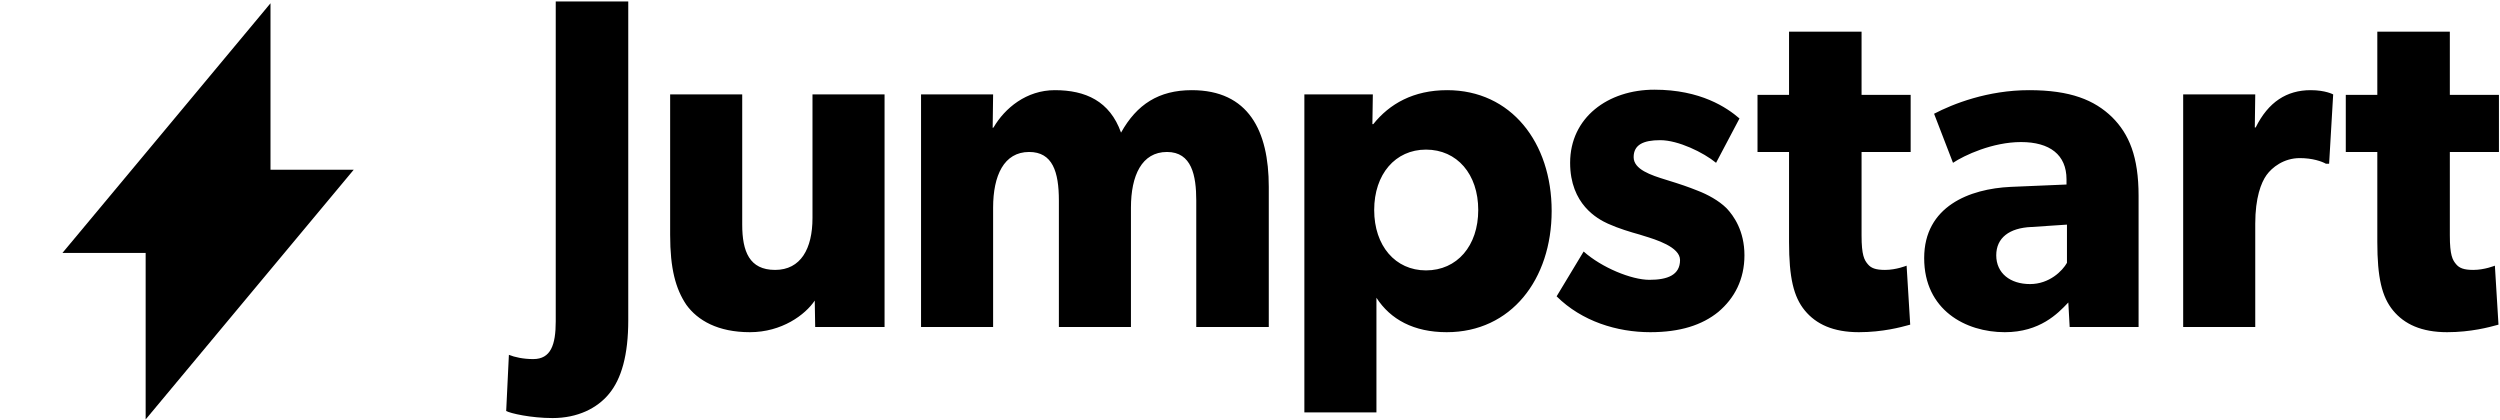
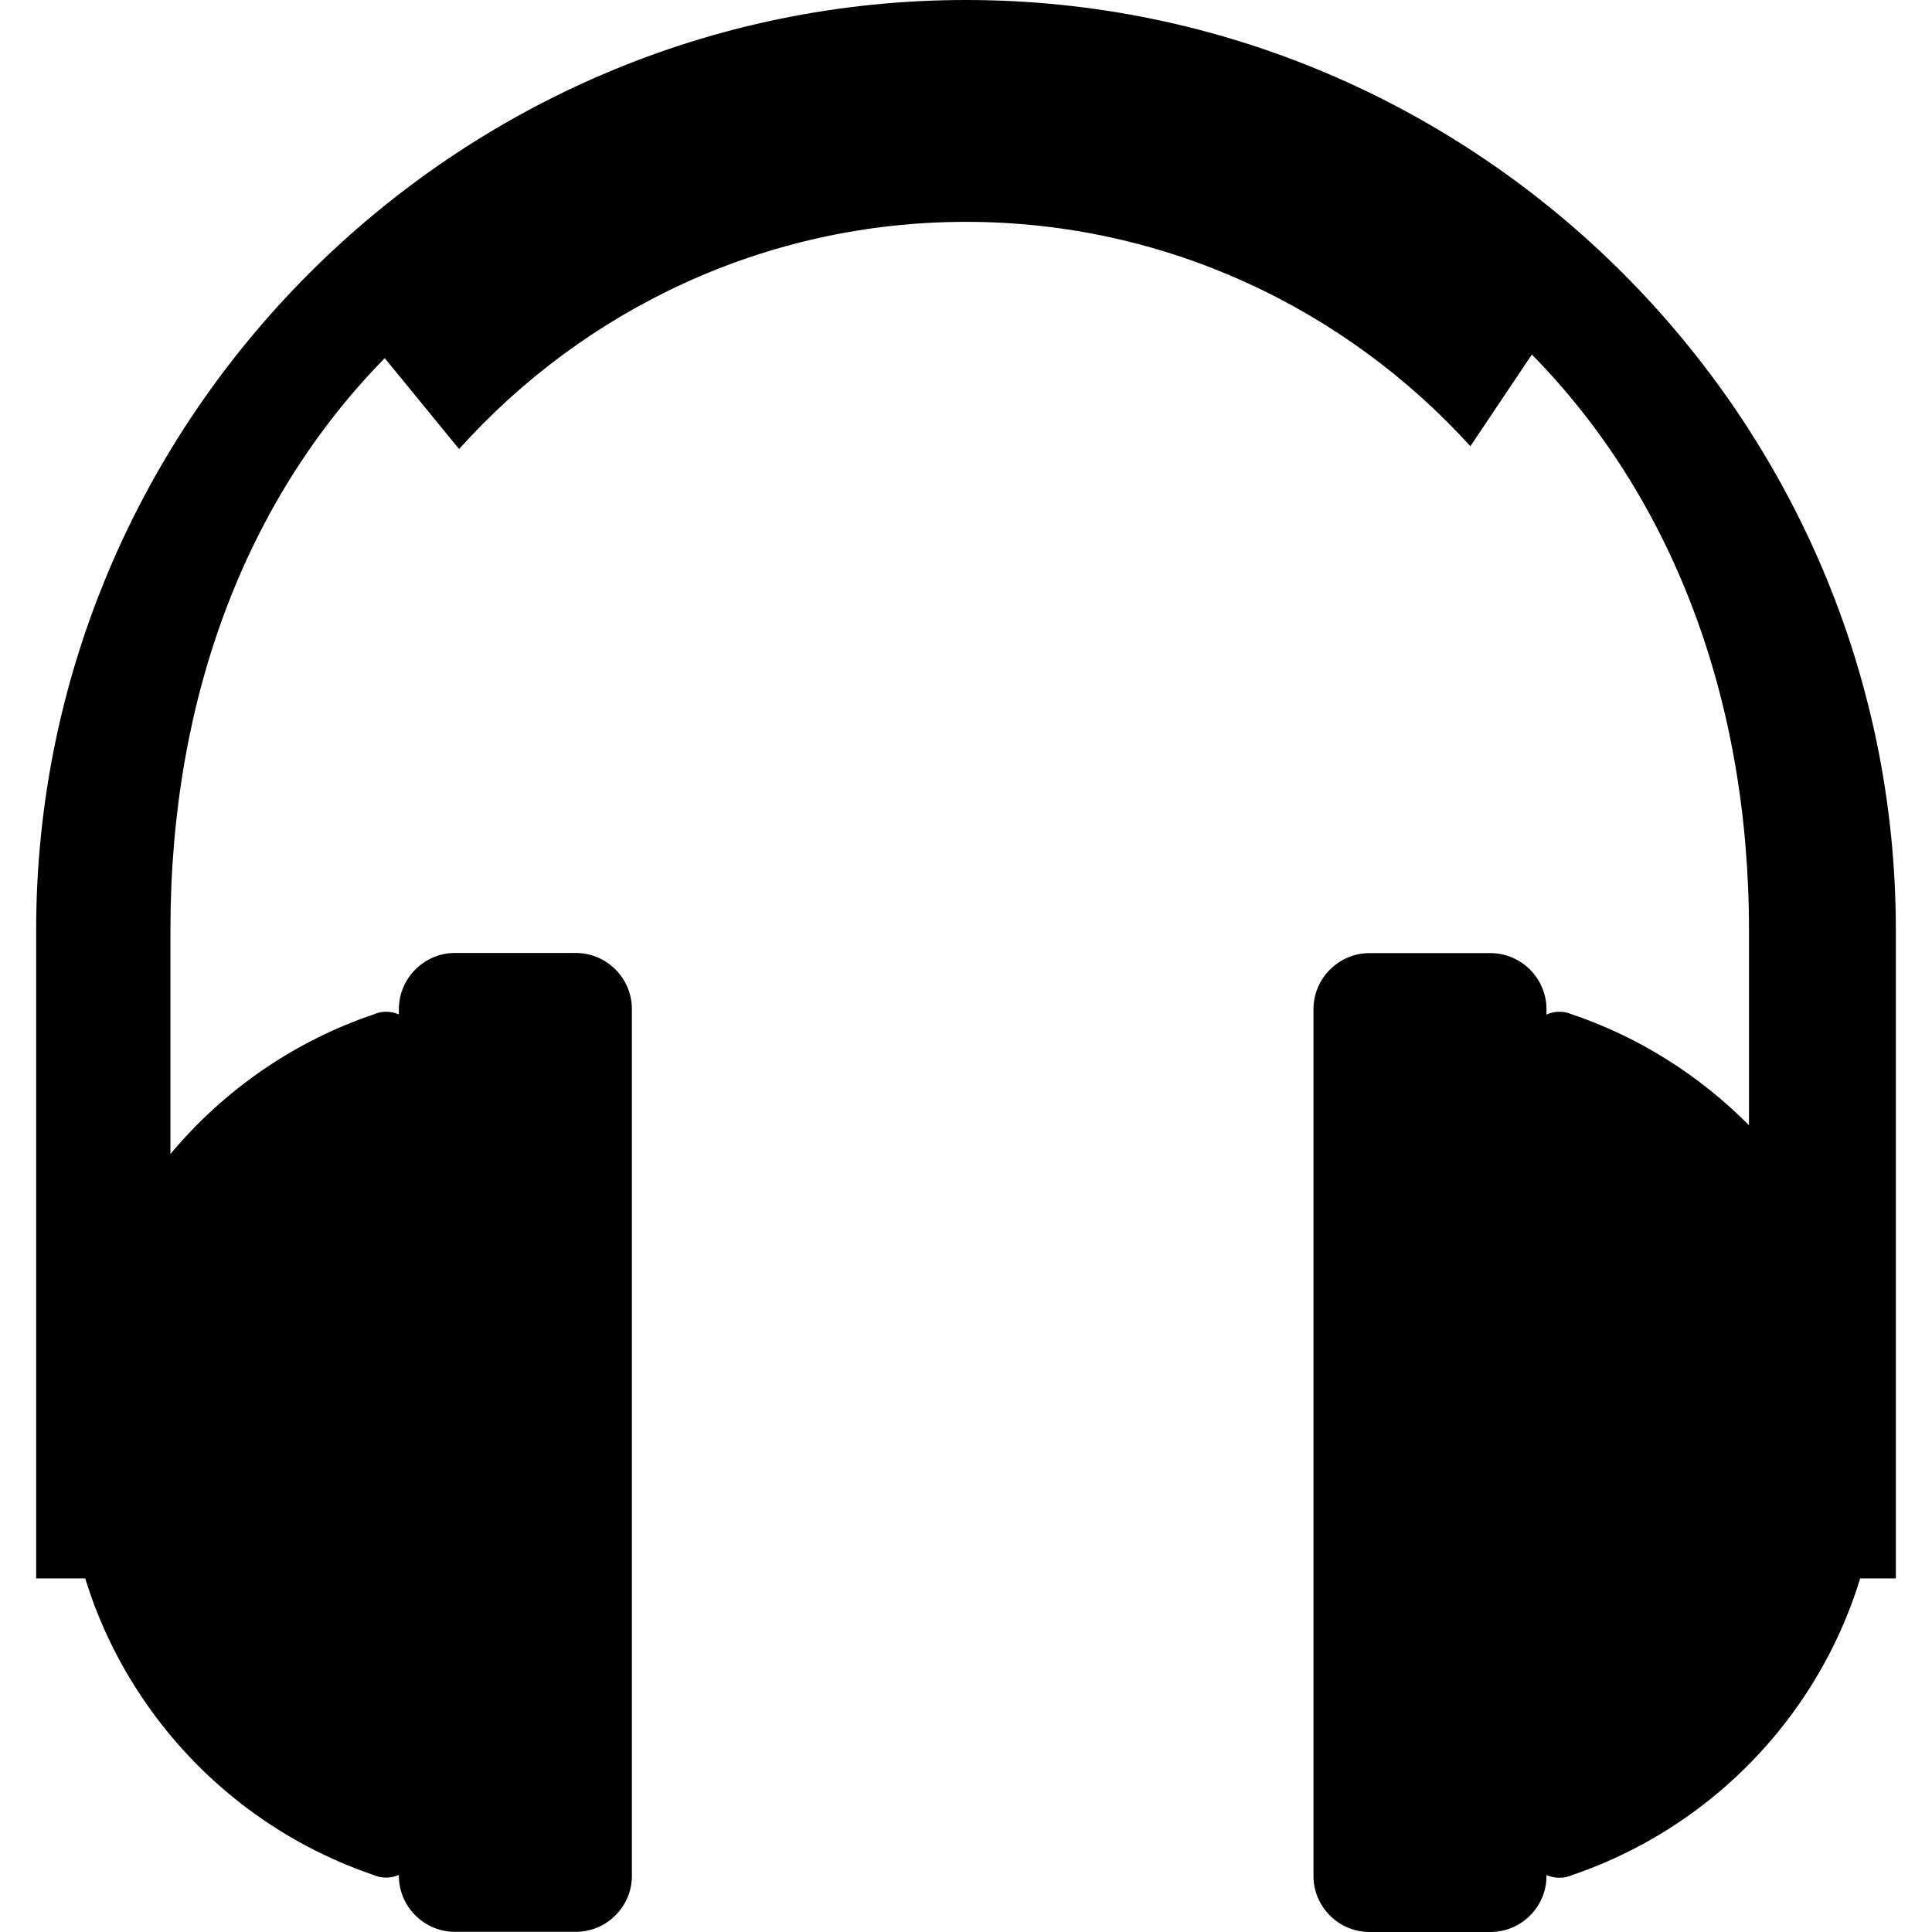
- <svg xmlns="http://www.w3.org/2000/svg" width="143" height="24" viewBox="0 0 805 135" fill="current-color">
-   <rect width="805" height="135" fill="none" />
-   <path fill-rule="evenodd" clip-rule="evenodd" d="M202.299 0.42H178.948V103.419C178.948 111.015 177.352 115.572 171.695 115.572C168.505 115.572 165.749 114.965 163.863 114.205L162.993 132.283C164.298 133.043 170.97 134.562 177.932 134.562C186.054 134.562 192.291 131.372 196.062 126.814C200.123 121.953 202.299 114.205 202.299 103.115V0.42ZM284.828 30.348H261.621V70.15C261.621 80.024 257.85 86.86 249.582 86.86C241.315 86.86 238.995 80.936 238.995 72.276V30.348H215.788V75.619C215.788 86.405 217.529 92.937 221.01 98.102C224.636 103.115 231.163 106.913 241.461 106.913C251.759 106.913 259.301 101.292 262.347 96.735L262.492 105.242H284.828V30.348ZM383.746 28.98C402.021 28.98 408.548 42.045 408.548 60.123V105.242H385.196V64.529C385.196 56.477 383.746 48.881 375.769 48.881C367.646 48.881 364.165 56.477 364.165 66.808V105.242H340.959V64.529C340.959 55.262 338.929 48.881 331.386 48.881C323.264 48.881 319.783 56.477 319.783 66.808V105.242H296.576V30.348H319.783L319.638 41.133L319.928 40.982C323.554 34.753 330.516 28.98 339.653 28.98C349.516 28.98 357.349 32.474 360.975 42.653C366.051 33.538 373.158 28.98 383.746 28.98ZM499.635 67.871C499.635 45.843 486.581 28.98 465.985 28.98C455.107 28.98 447.42 33.386 442.198 39.918H441.908L442.053 30.348H420.006V132.739H443.213V95.823C447.709 102.811 455.252 106.913 465.84 106.913C486.581 106.913 499.635 89.899 499.635 67.871ZM475.993 67.567C475.993 79.113 469.175 87.013 459.168 87.013C449.305 87.013 442.488 79.113 442.488 67.567C442.488 56.022 449.305 48.122 459.168 48.122C469.175 48.122 475.993 56.022 475.993 67.567ZM555.911 66.959C558.231 69.39 561.712 74.251 561.712 82.151C561.712 89.898 558.522 95.975 553.3 100.381C548.079 104.634 540.971 106.913 531.398 106.913C520.665 106.913 509.352 103.419 501.23 95.368L509.932 80.936C515.734 86.101 525.307 90.051 531.109 90.051C536.911 90.051 540.972 88.531 540.972 83.67C540.972 79.459 533.137 77.072 529.343 75.916L529.343 75.916C528.757 75.738 528.267 75.589 527.918 75.467C525.162 74.707 521.101 73.492 517.765 71.972C514.429 70.453 505.581 65.744 505.581 52.376C505.581 37.791 517.765 28.828 532.704 28.828C547.643 28.828 556.056 34.601 560.117 38.095L552.575 52.376C548.514 49.033 540.391 45.083 534.589 45.083C529.078 45.083 526.033 46.603 526.033 50.553C526.033 54.502 531.543 56.325 536.475 57.844C541.406 59.363 543.582 60.123 546.627 61.338C549.818 62.554 553.445 64.528 555.911 66.959ZM615.233 30.499H599.423V10.143H576.072V30.499H565.919V48.881H576.072V77.897C576.072 89.291 577.522 95.52 581.148 99.925C584.774 104.331 590.286 106.913 598.553 106.913C606.221 106.913 612.201 105.273 614.518 104.637L614.518 104.637L614.528 104.634C614.645 104.602 614.752 104.573 614.85 104.546C614.937 104.523 615.016 104.501 615.087 104.483L613.927 85.493C613.927 85.493 610.592 86.86 606.965 86.86C603.92 86.86 602.47 86.253 601.454 85.037C600.294 83.67 599.423 82.151 599.423 75.77V48.881H615.233V30.499ZM680.066 37.64C685.577 43.109 688.624 50.401 688.624 63.01V105.242H666.433L665.998 97.343C665.927 97.417 665.855 97.493 665.781 97.57C662.679 100.826 656.88 106.913 645.546 106.913C632.927 106.913 619.584 99.773 619.584 83.062C619.584 66.352 634.232 60.731 647.431 60.123L665.417 59.363V57.693C665.417 49.793 660.051 45.691 650.768 45.691C641.631 45.691 632.492 49.945 628.866 52.376L622.774 36.576C628.866 33.386 640.035 28.98 653.379 28.98C666.723 28.98 674.409 32.171 680.066 37.64ZM653.669 91.418C659.906 91.418 664.111 87.164 665.561 84.582V72.276L654.104 73.036C646.997 73.34 642.791 76.53 642.791 82.151C642.791 87.924 647.287 91.418 653.669 91.418ZM751.282 30.348C751.282 30.348 748.816 28.98 744.03 28.98C736.343 28.98 730.396 32.778 726.335 40.982H726.044L726.19 30.348H702.983V105.242H726.19V71.972C726.19 63.617 728.076 58.756 729.816 56.325C731.557 53.894 735.327 50.856 740.548 50.856C744.61 50.856 747.655 51.92 748.96 52.679H749.976L751.282 30.348ZM788.847 30.499H804.657V48.881H788.847V75.77C788.847 82.151 789.718 83.67 790.878 85.037C791.893 86.253 793.344 86.86 796.389 86.86C800.015 86.86 803.351 85.493 803.351 85.493L804.513 104.483C804.359 104.523 804.169 104.575 803.944 104.637C801.628 105.272 795.646 106.913 787.977 106.913C779.71 106.913 774.198 104.331 770.572 99.925C766.946 95.52 765.496 89.291 765.496 77.897V48.881H755.343V30.499H765.496V10.143H788.847V30.499Z" />
-   <path d="M87.1 54.6V1L54.337 40.329L20.1 81.4H46.9V135L113.9 54.6H87.1Z" />
+ <svg xmlns="http://www.w3.org/2000/svg" fill="#000000" width="24" height="24" viewBox="-2.3 0 122.88 122.88" version="1.1" id="Layer_1" style="enable-background:new 0 0 118.28 122.88" xml:space="preserve">
+   <g>
+     <path d="M111.85,108.77c-3.47,4.82-8.39,8.52-14.13,10.48c-0.26,0.12-0.55,0.18-0.84,0.18c-0.28,0-0.56-0.06-0.82-0.17v0.06 c0,1.96-1.6,3.56-3.57,3.56l-7.68,0c-1.96,0-3.57-1.6-3.57-3.56l0-55.13c0-1.96,1.6-3.57,3.57-3.57h7.68c1.96,0,3.57,1.6,3.57,3.57 v0.34c0.26-0.12,0.54-0.18,0.82-0.18c0.22,0,0.44,0.04,0.64,0.1l0,0.01c4.36,1.45,8.26,3.92,11.42,7.11V59.15 c0-14.89-4.99-27.63-13.81-36.6l-3.91,5.83c-7.95-8.75-19.4-14.27-32.08-14.27c-12.76,0-24.29,5.59-32.24,14.45l-4.73-5.78 C13.47,31.65,8.54,44.21,8.54,59.15V73.4c3.4-4.08,7.92-7.22,13.07-8.93l0-0.01c0.21-0.07,0.43-0.11,0.64-0.11 c0.28,0,0.57,0.06,0.82,0.17v-0.34c0-1.96,1.61-3.57,3.57-3.57l7.68,0c1.96,0,3.57,1.6,3.57,3.57v55.13c0,1.96-1.61,3.56-3.57,3.56 h-7.68c-1.96,0-3.57-1.6-3.57-3.56v-0.06c-0.25,0.11-0.53,0.17-0.82,0.17c-0.3,0-0.58-0.07-0.83-0.18 c-5.74-1.96-10.66-5.66-14.13-10.48c-1.82-2.52-3.24-5.34-4.17-8.37l-3.12,0V59.15c0-16.27,6.65-31.05,17.37-41.77 C28.09,6.66,42.88,0,59.14,0c16.27,0,31.06,6.66,41.77,17.37c10.72,10.72,17.37,25.5,17.37,41.77v41.25h-2.27 C115.1,103.39,113.68,106.23,111.85,108.77L111.85,108.77L111.85,108.77z" />
+   </g>
</svg>
